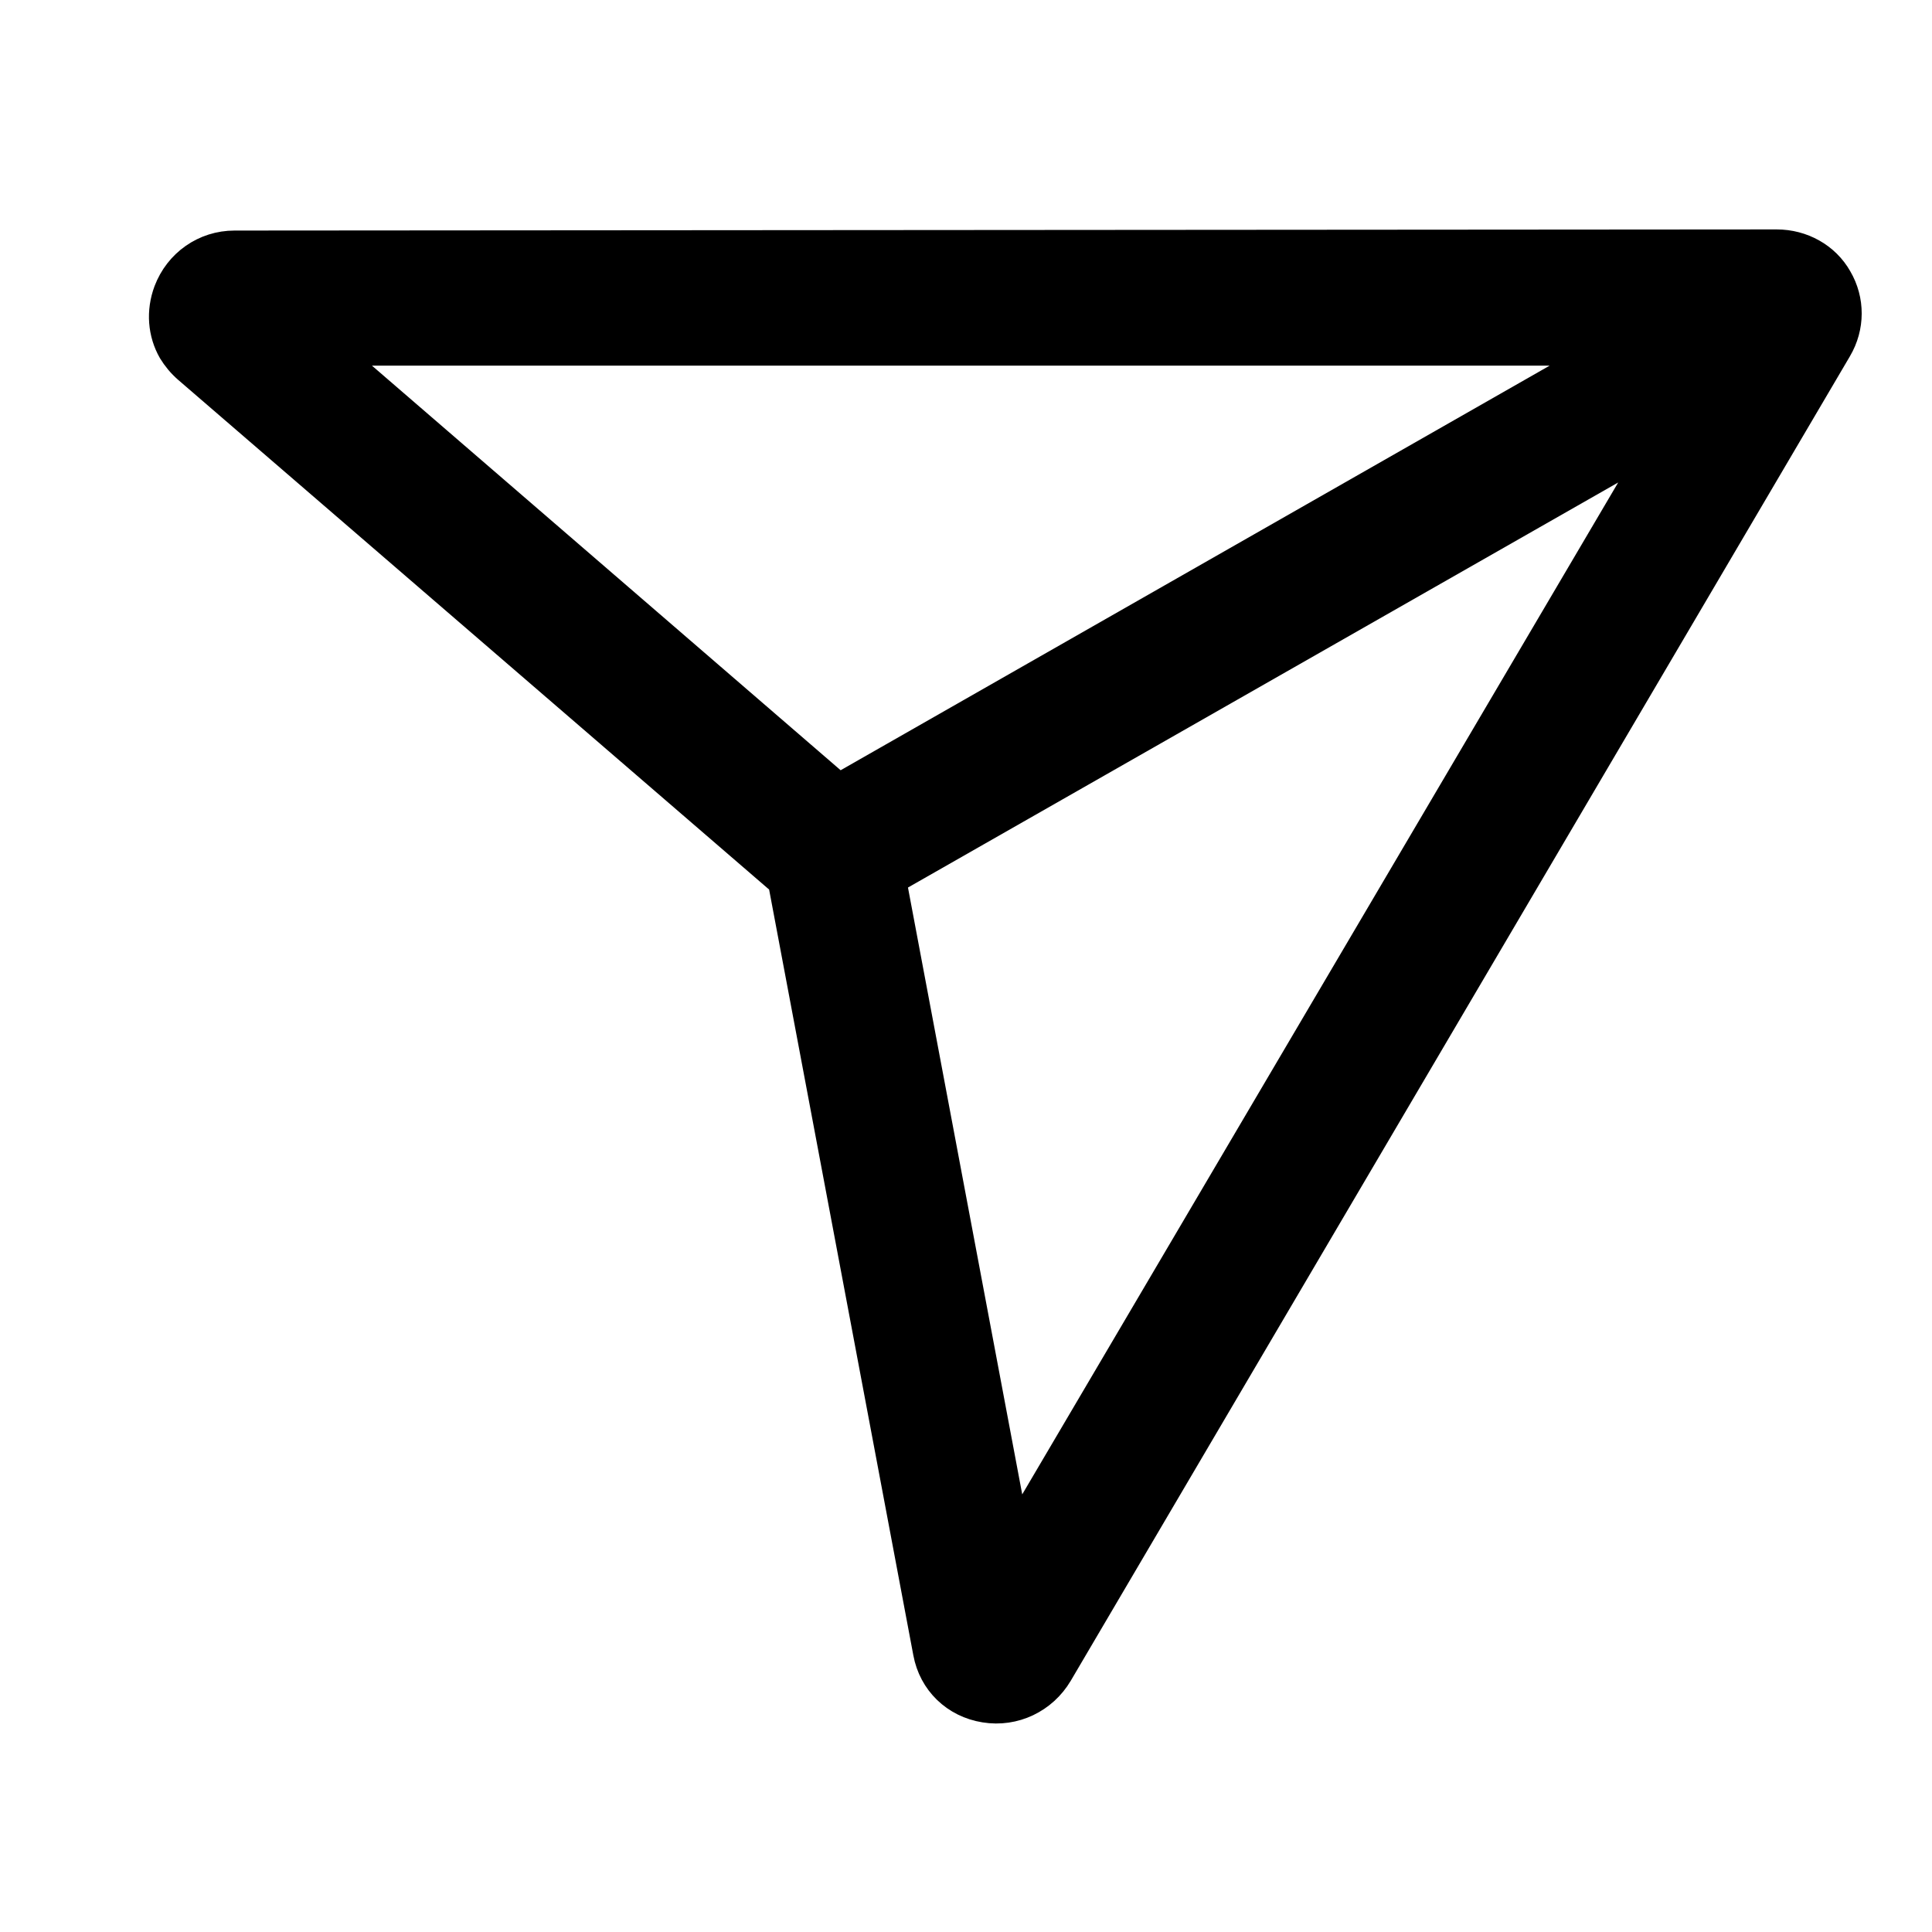
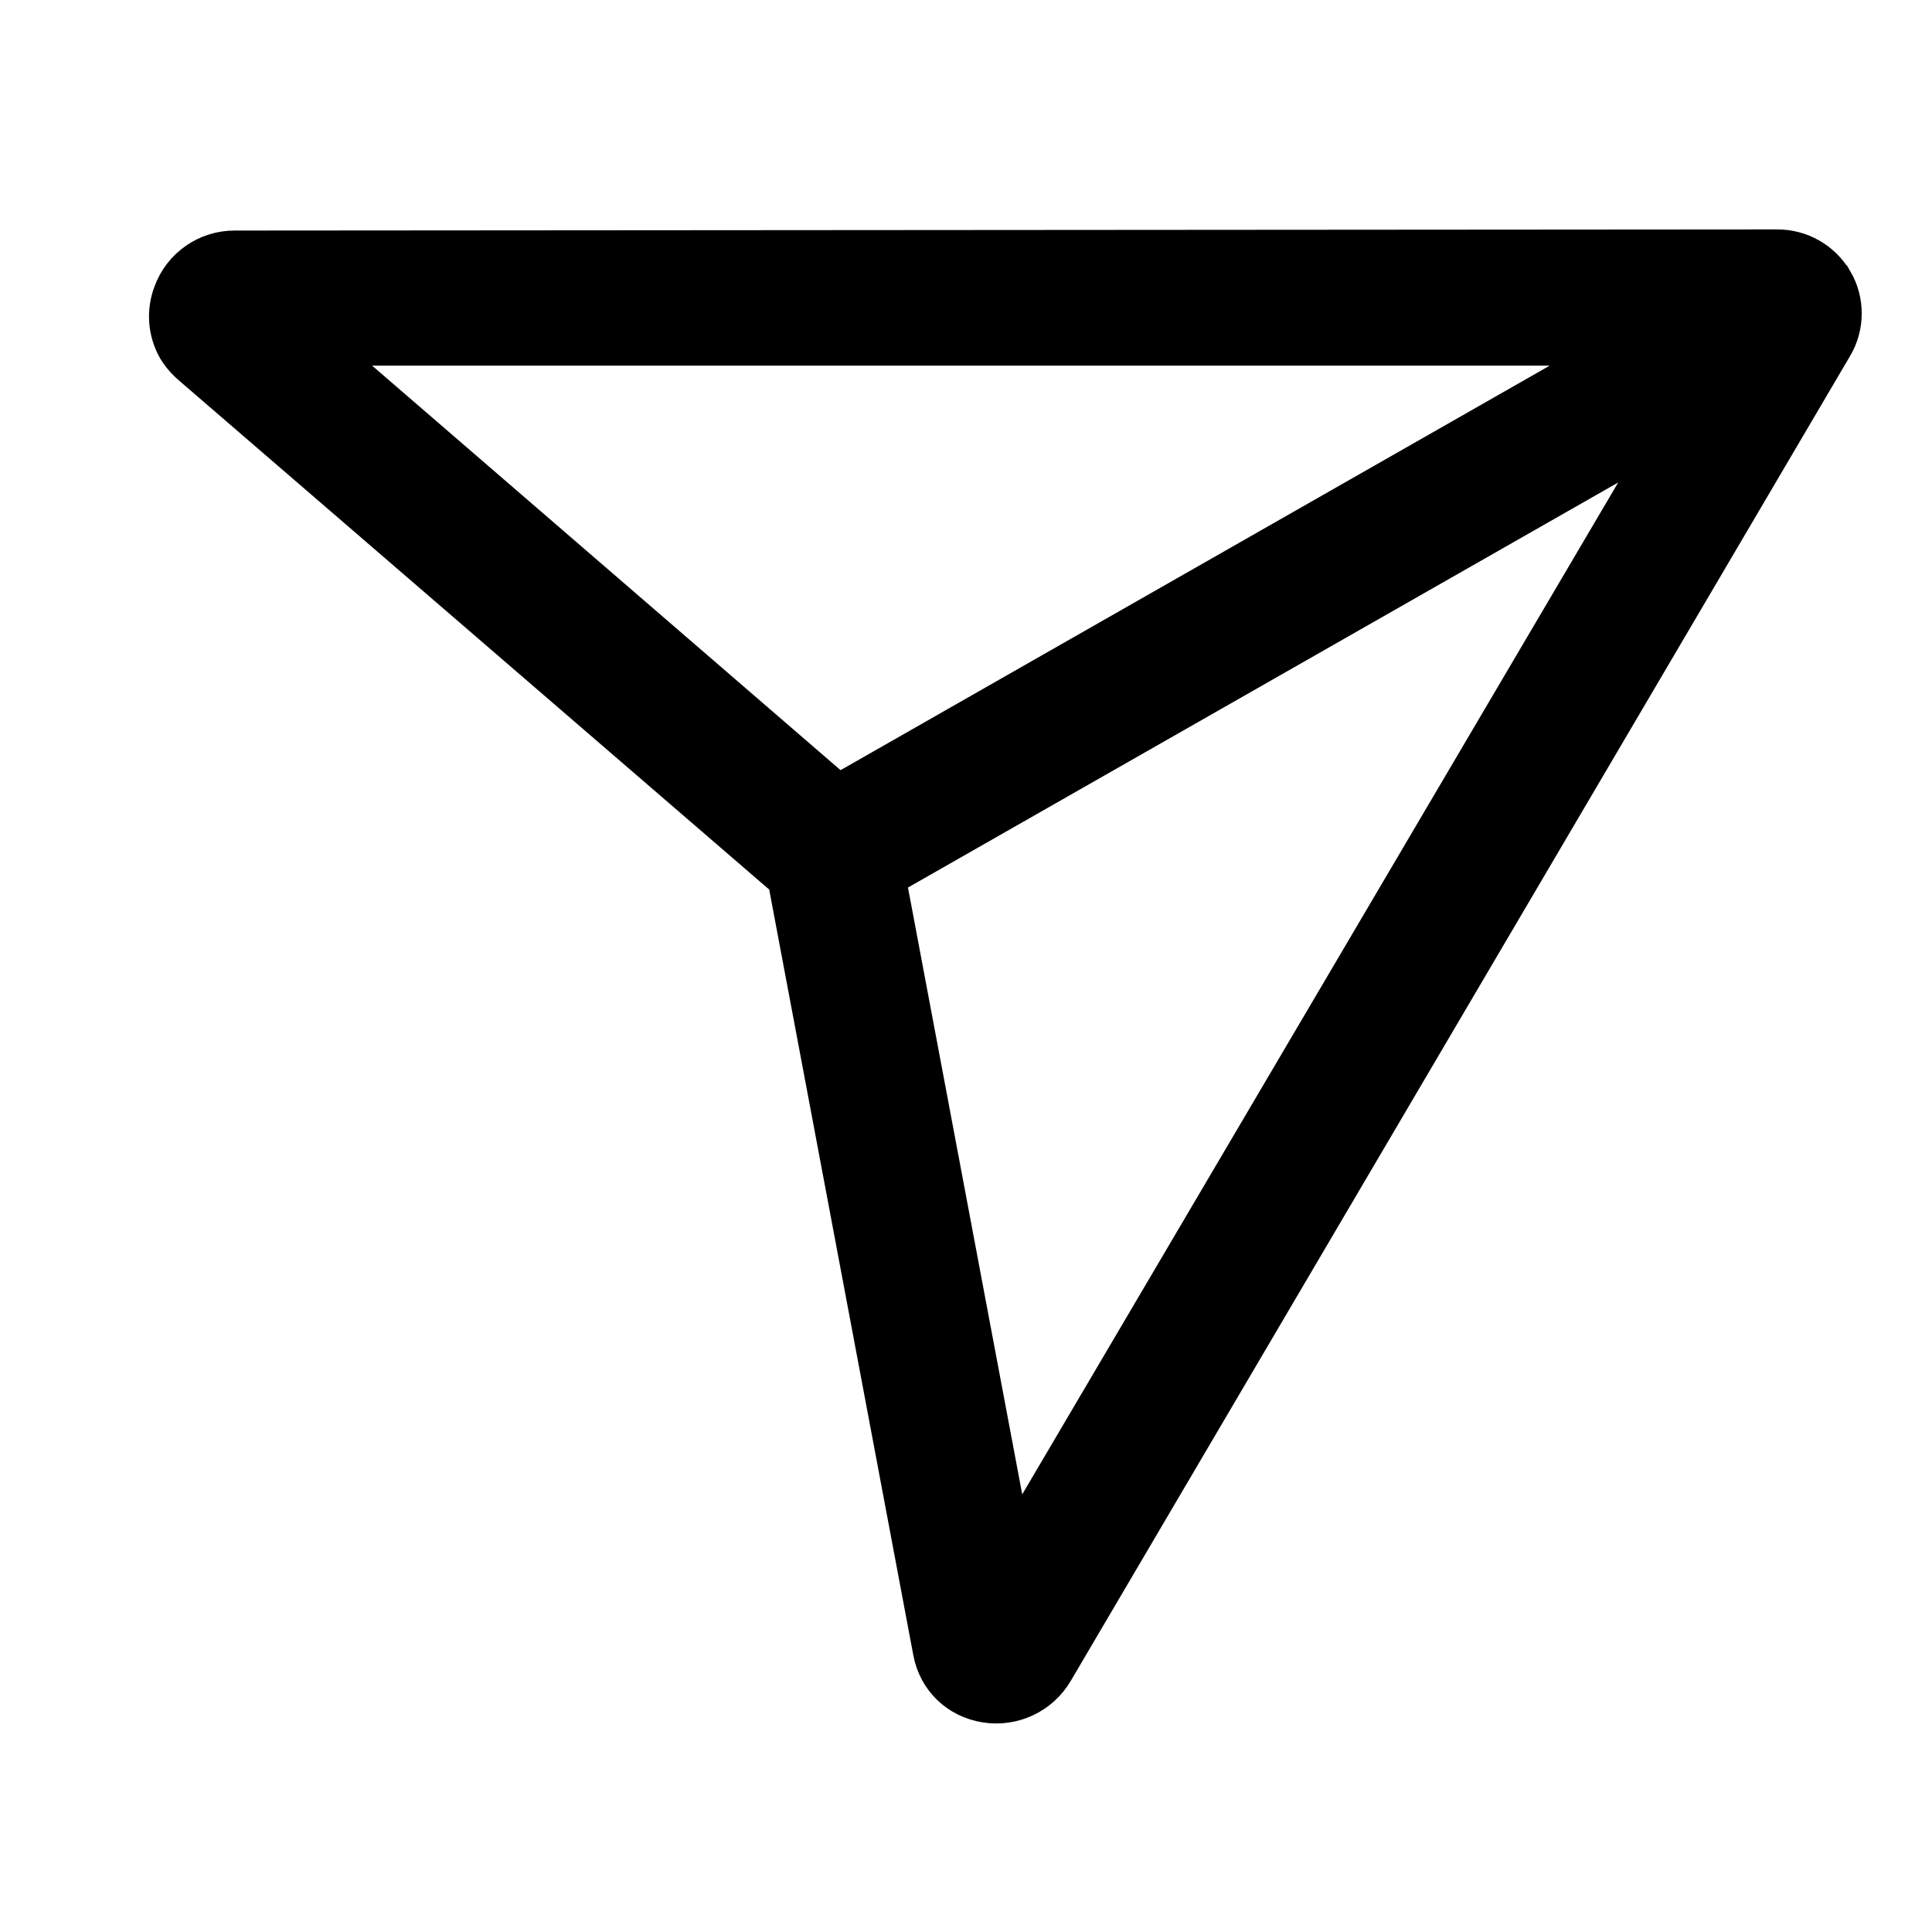
- <svg xmlns="http://www.w3.org/2000/svg" width="24" height="24" viewBox="0 0 24 24" fill="none">
-   <path fill-rule="evenodd" clip-rule="evenodd" d="M22.855 3.445C22.698 3.167 22.396 3 22.071 3L2.914 3.014C2.529 3.014 2.195 3.251 2.06 3.608C1.963 3.868 1.986 4.146 2.116 4.373C2.167 4.457 2.232 4.536 2.311 4.605L9.692 10.971L11.493 20.534C11.562 20.91 11.85 21.188 12.23 21.248C12.606 21.309 12.977 21.132 13.172 20.803L22.851 4.35C23.018 4.067 23.018 3.724 22.855 3.445ZM4.217 4.392H19.816L10.425 9.751L4.217 4.392ZM12.625 18.984L11.112 10.948L20.517 5.584L12.625 18.984Z" fill="black" stroke="black" stroke-width="0.3" />
+ <svg xmlns="http://www.w3.org/2000/svg" width="24" height="24" fill="none">
+   <path fill="#000" fill-rule="evenodd" stroke="#000" stroke-width=".3" d="M22.855 3.445A.896.896 0 0 0 22.072 3l-19.157.014a.908.908 0 0 0-.854.594.9.9 0 0 0 .056.765c.05.084.116.163.195.232l7.381 6.366 1.8 9.563c.07.376.358.654.738.714a.923.923 0 0 0 .942-.445L22.851 4.35a.89.89 0 0 0 .005-.905Zm-18.638.947h15.6L10.424 9.75 4.217 4.39Zm8.408 14.592-1.513-8.036 9.405-5.364-7.892 13.4Z" clip-rule="evenodd" />
</svg>
